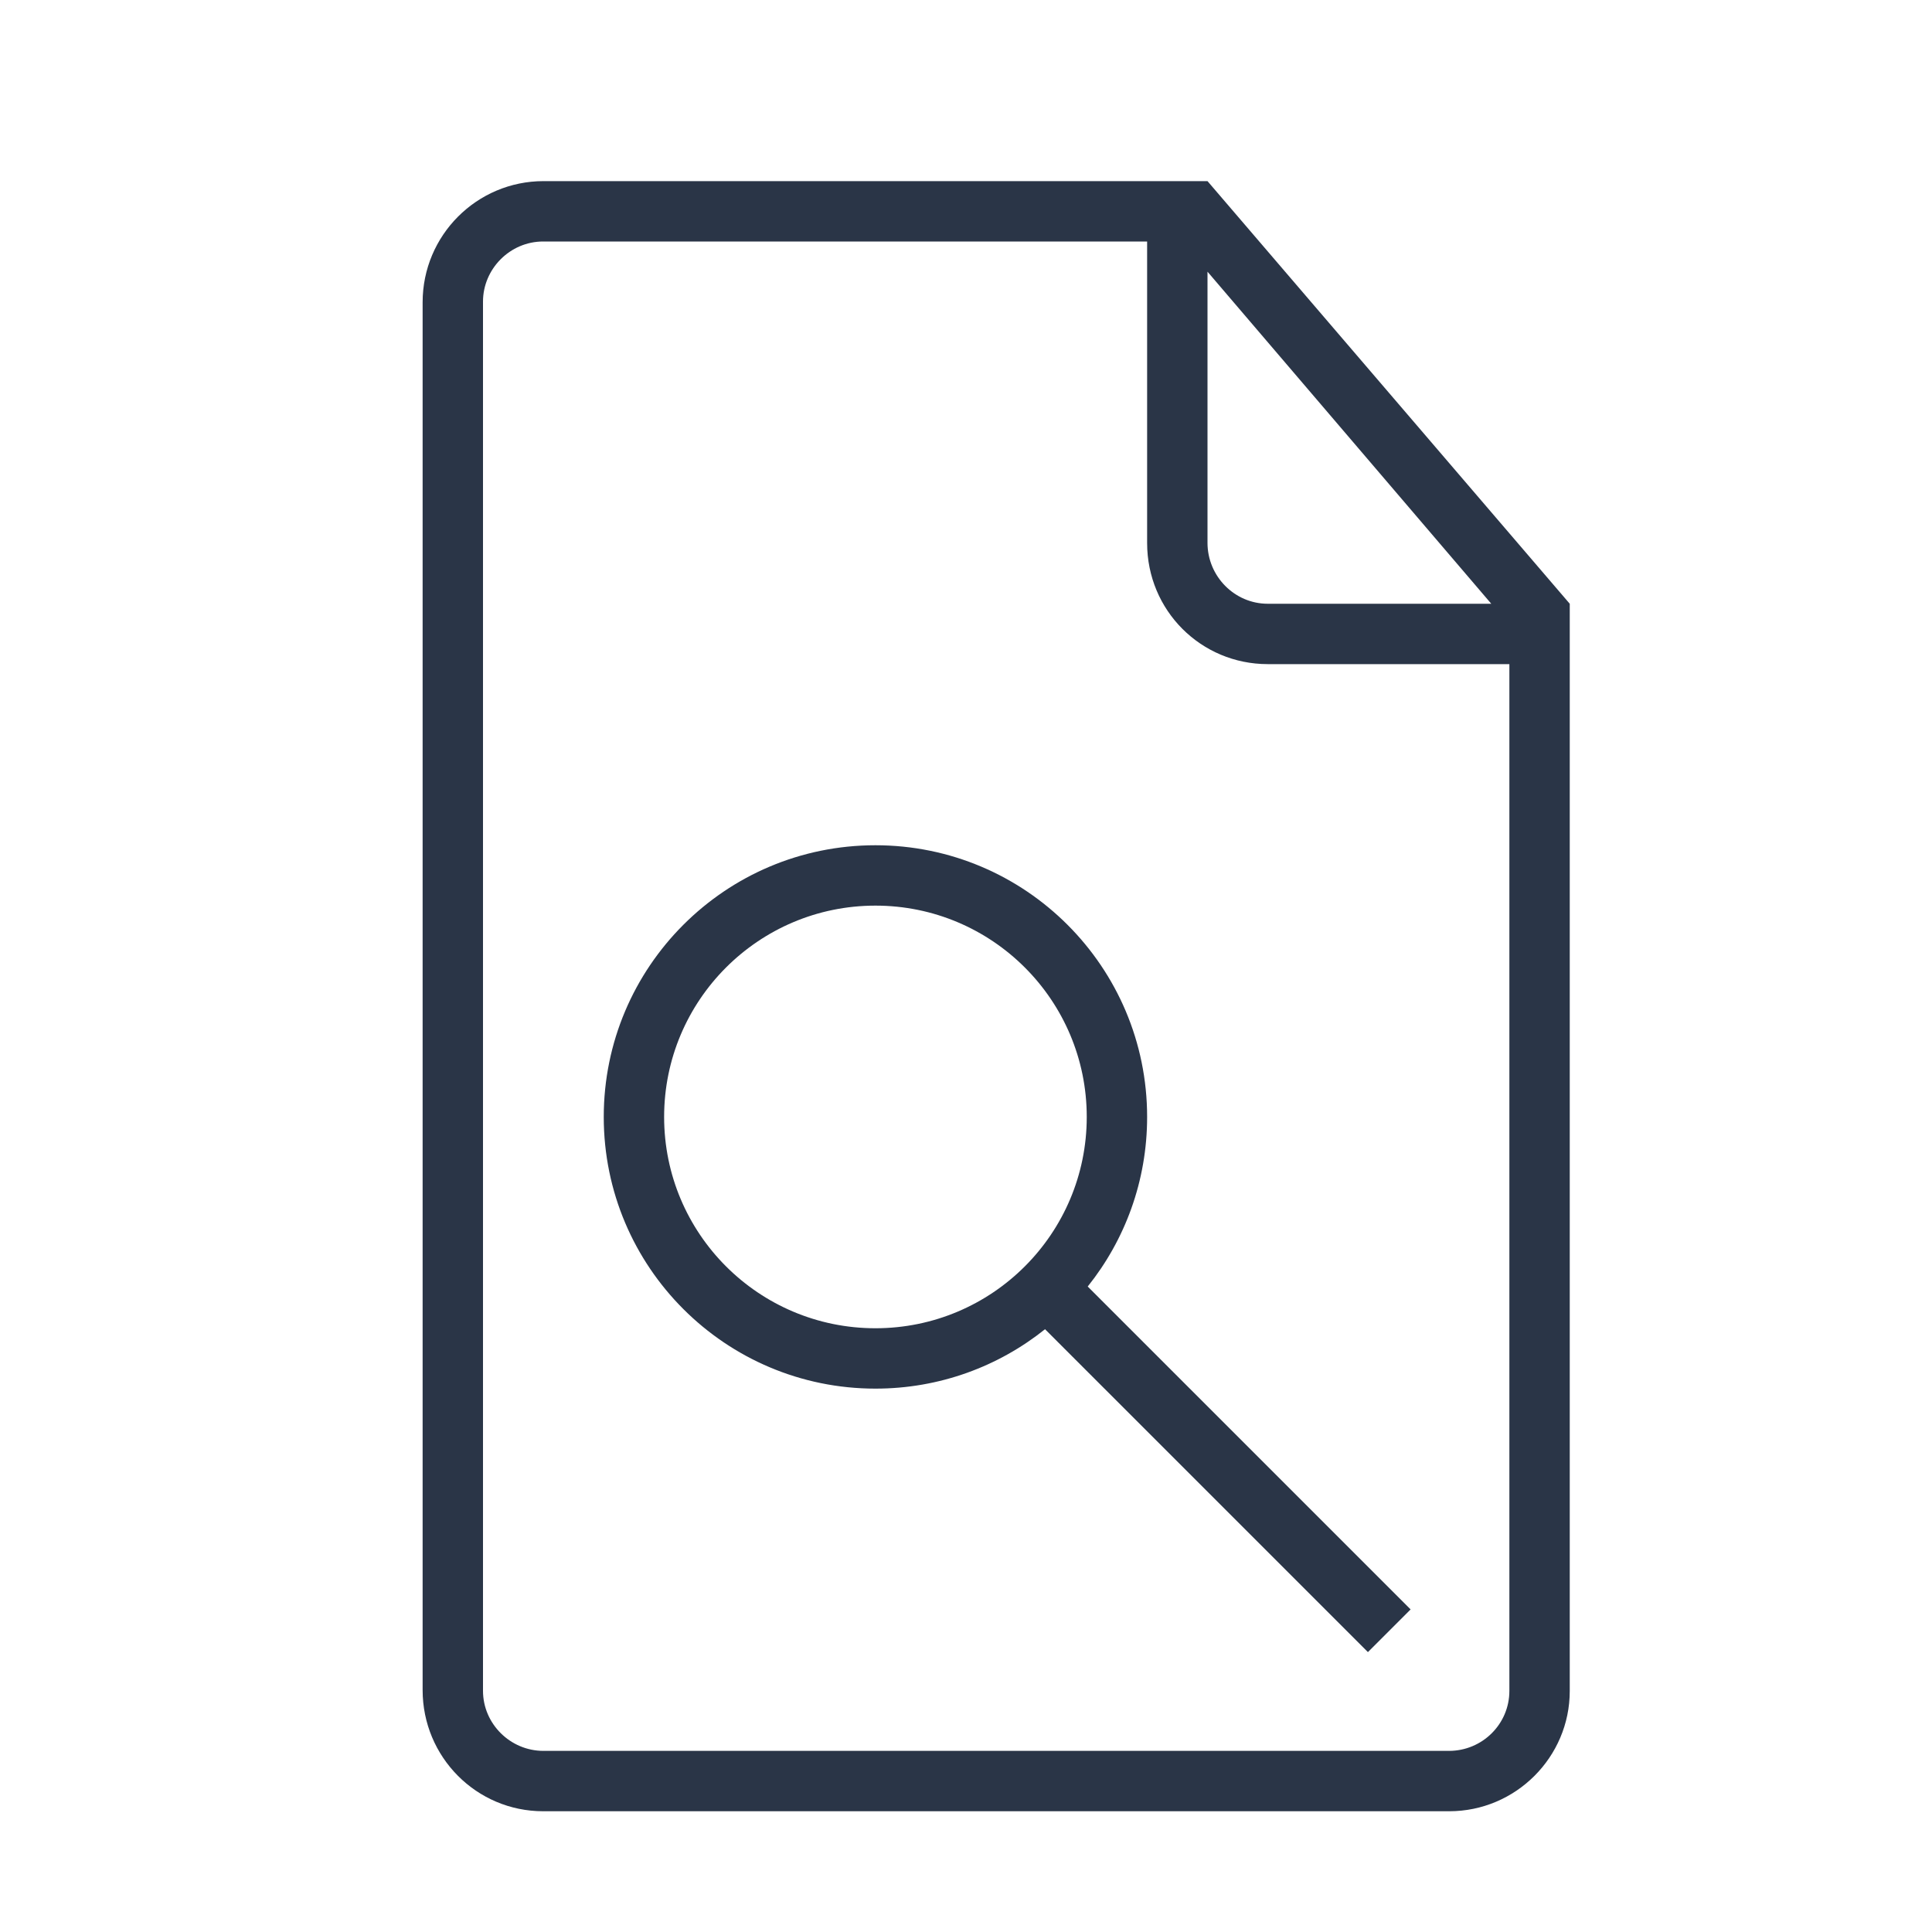
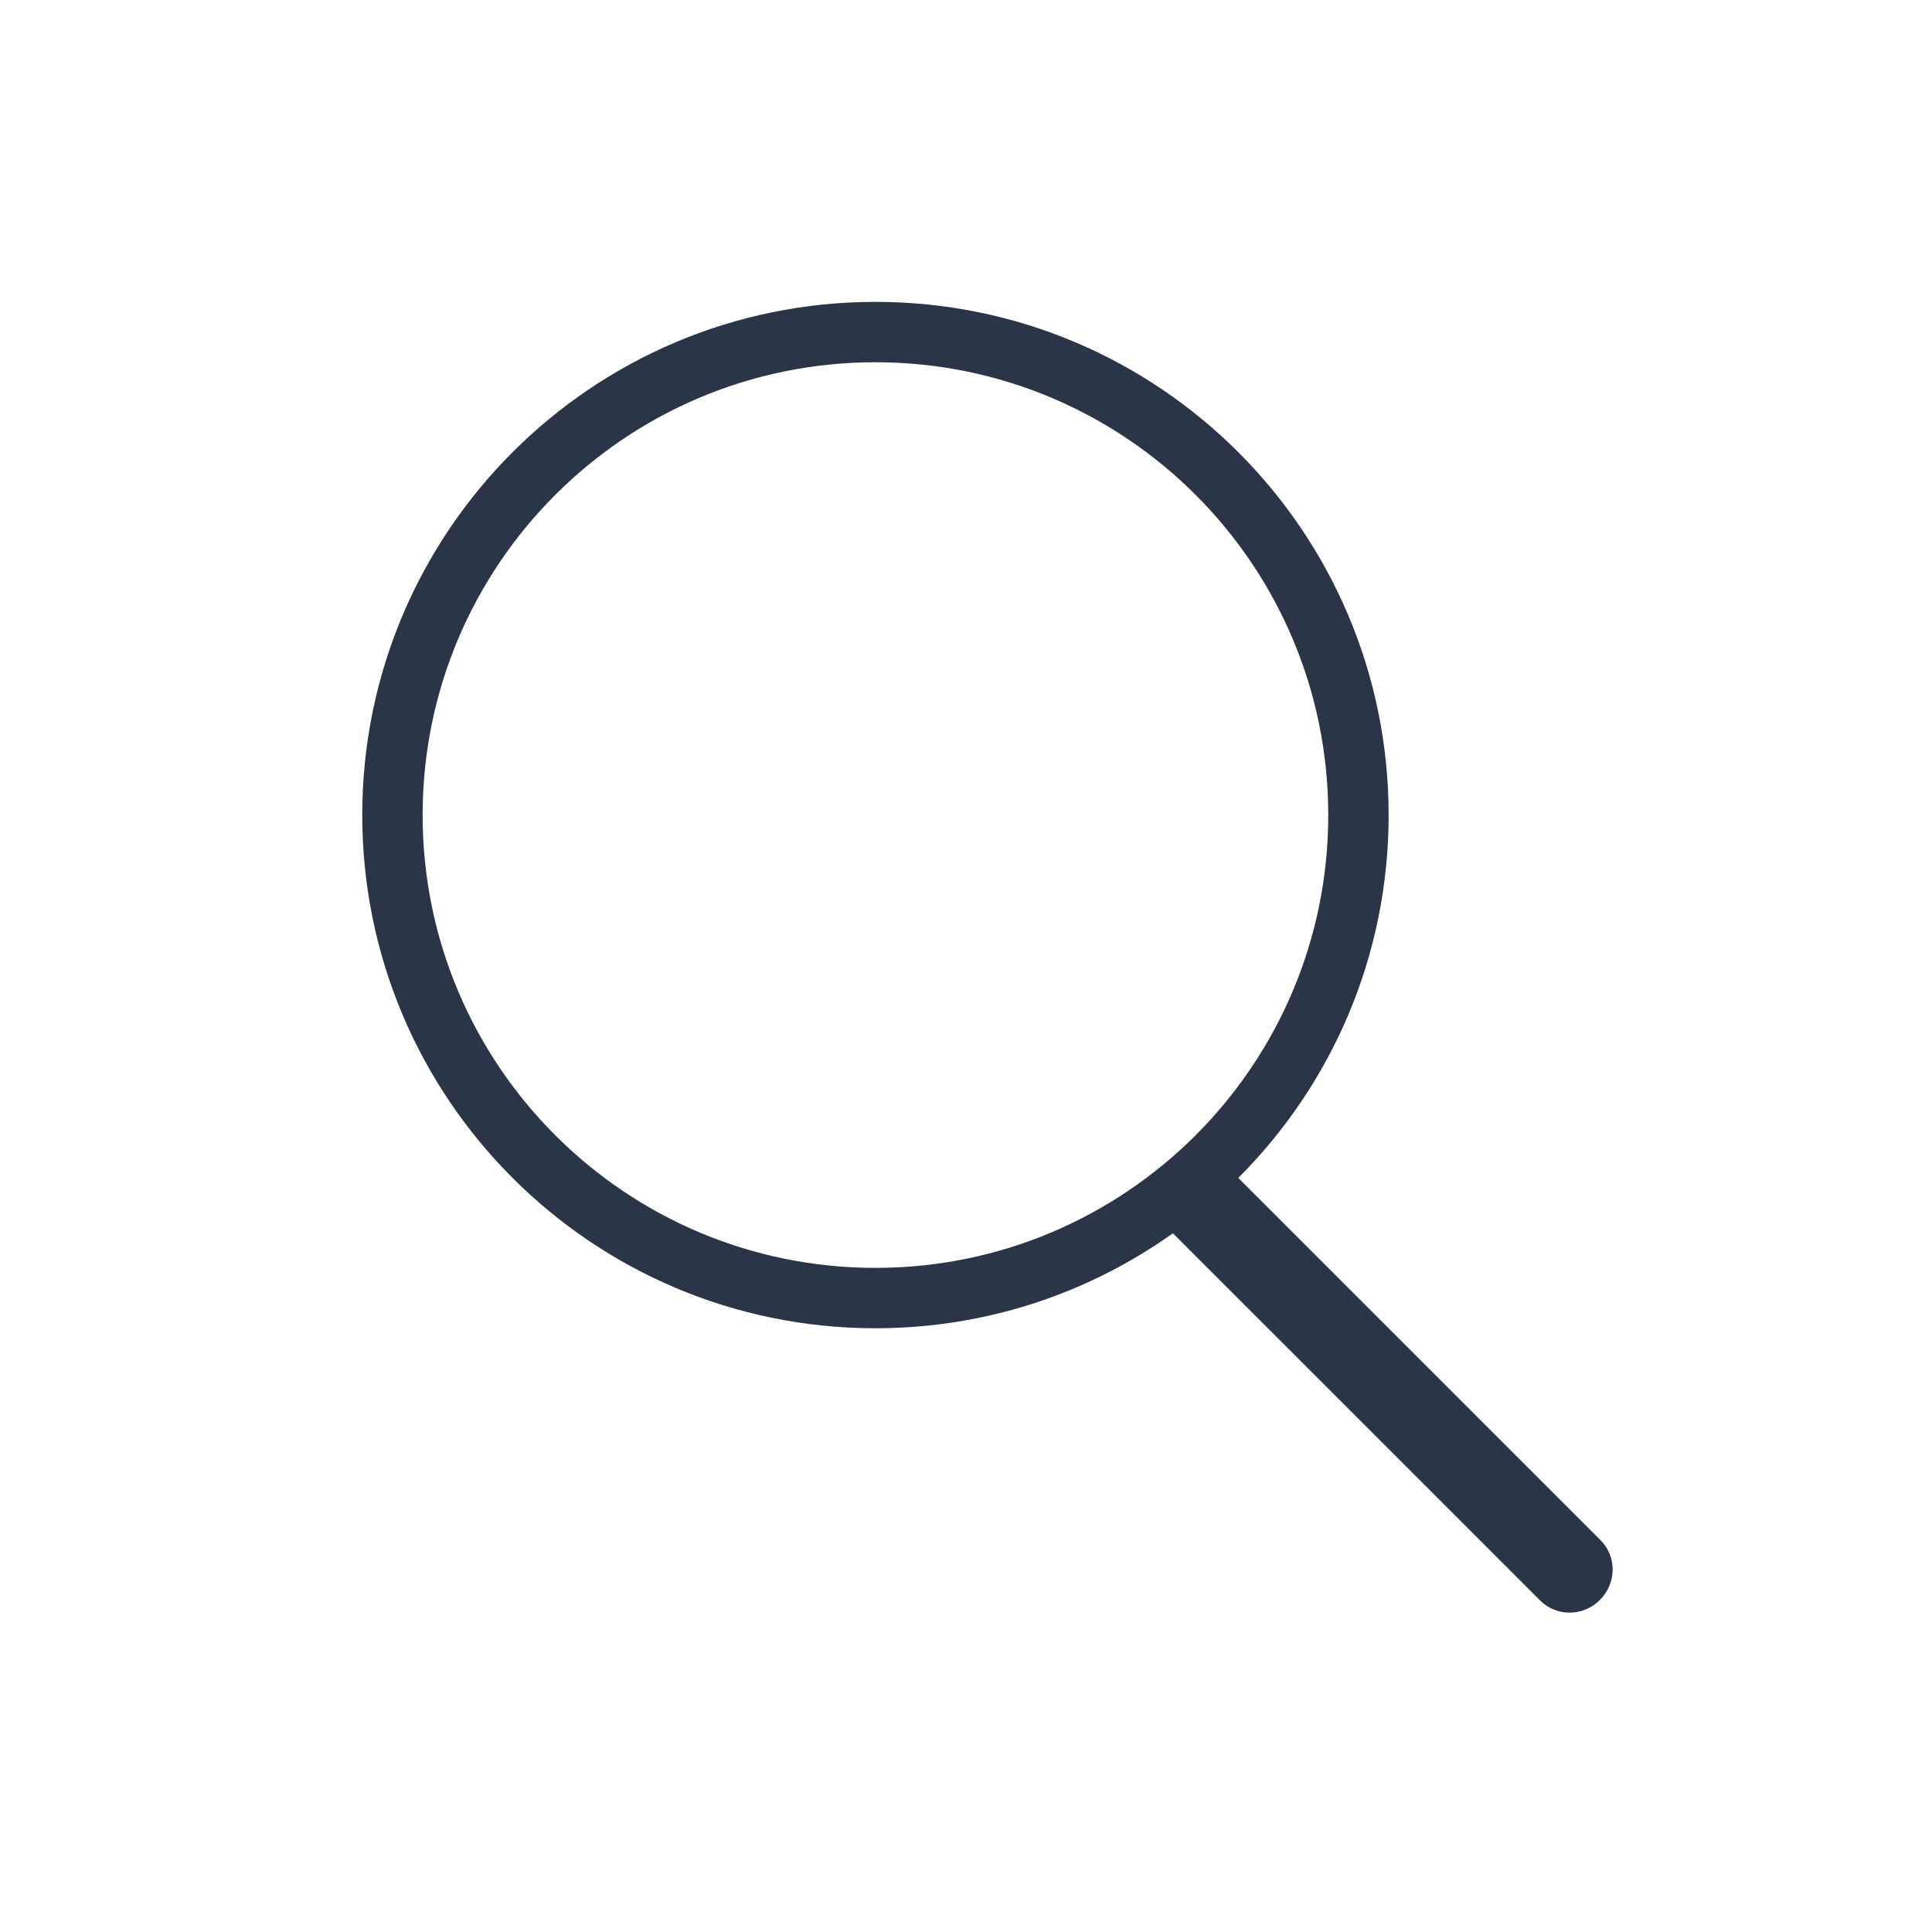
- <svg xmlns="http://www.w3.org/2000/svg" width="24px" height="24px" viewBox="0 0 32 32" version="1.1">
+ <svg xmlns="http://www.w3.org/2000/svg" width="32px" height="32px" viewBox="0 0 32 32" version="1.1">
  <defs />
  <g id="Page-1" stroke="none" stroke-width="1" fill="none" fill-rule="evenodd">
-     <g id="icon-74-document-search" fill="#2A3547">
-       <path d="M17.309,22.016 C16.539,22.632 15.563,23 14.5,23 C12.015,23 10,20.985 10,18.5 C10,16.015 12.015,14 14.5,14 C16.985,14 19,16.015 19,18.5 C19,19.563 18.632,20.539 18.016,21.309 L23.364,26.657 L22.657,27.364 L17.309,22.016 L17.309,22.016 Z M19.5,3 L9.003,3 C7.897,3 7,3.898 7,5.007 L7,27.993 C7,29.101 7.891,30 8.997,30 L24.003,30 C25.106,30 26,29.102 26,28.009 L26,10.5 L26,10 L20,3 L19.5,3 L19.5,3 L19.5,3 Z M19,4 L8.996,4 C8.446,4 8,4.455 8,4.995 L8,28.005 C8,28.554 8.455,29 9,29 L24,29 C24.552,29 25,28.555 25,28.007 L25,11 L20.998,11 C19.894,11 19,10.113 19,8.994 L19,4 L19,4 Z M20,4.5 L20,8.991 C20,9.548 20.451,10 20.997,10 L24.7,10 L20,4.5 L20,4.5 Z M14.5,22 C16.433,22 18,20.433 18,18.5 C18,16.567 16.433,15 14.5,15 C12.567,15 11,16.567 11,18.5 C11,20.433 12.567,22 14.5,22 L14.5,22 Z" id="document-search" />
+     <g id="icon-111-search" fill="#2A3547">
+       <path d="M19.427,20.427 C18.037,21.417 16.337,22 14.5,22 C9.806,22 6,18.194 6,13.5 C6,8.806 9.806,5 14.5,5 C19.194,5 23,8.806 23,13.5 C23,15.847 22.049,17.972 20.51,19.51 L26.508,25.508 C26.783,25.783 26.776,26.224 26.5,26.5 C26.222,26.778 25.78,26.78 25.508,26.508 L19.427,20.427 L19.427,20.427 Z M14.5,21 C18.642,21 22,17.642 22,13.5 C22,9.358 18.642,6 14.5,6 C10.358,6 7,9.358 7,13.5 C7,17.642 10.358,21 14.5,21 L14.5,21 Z" id="search" />
    </g>
  </g>
</svg>
